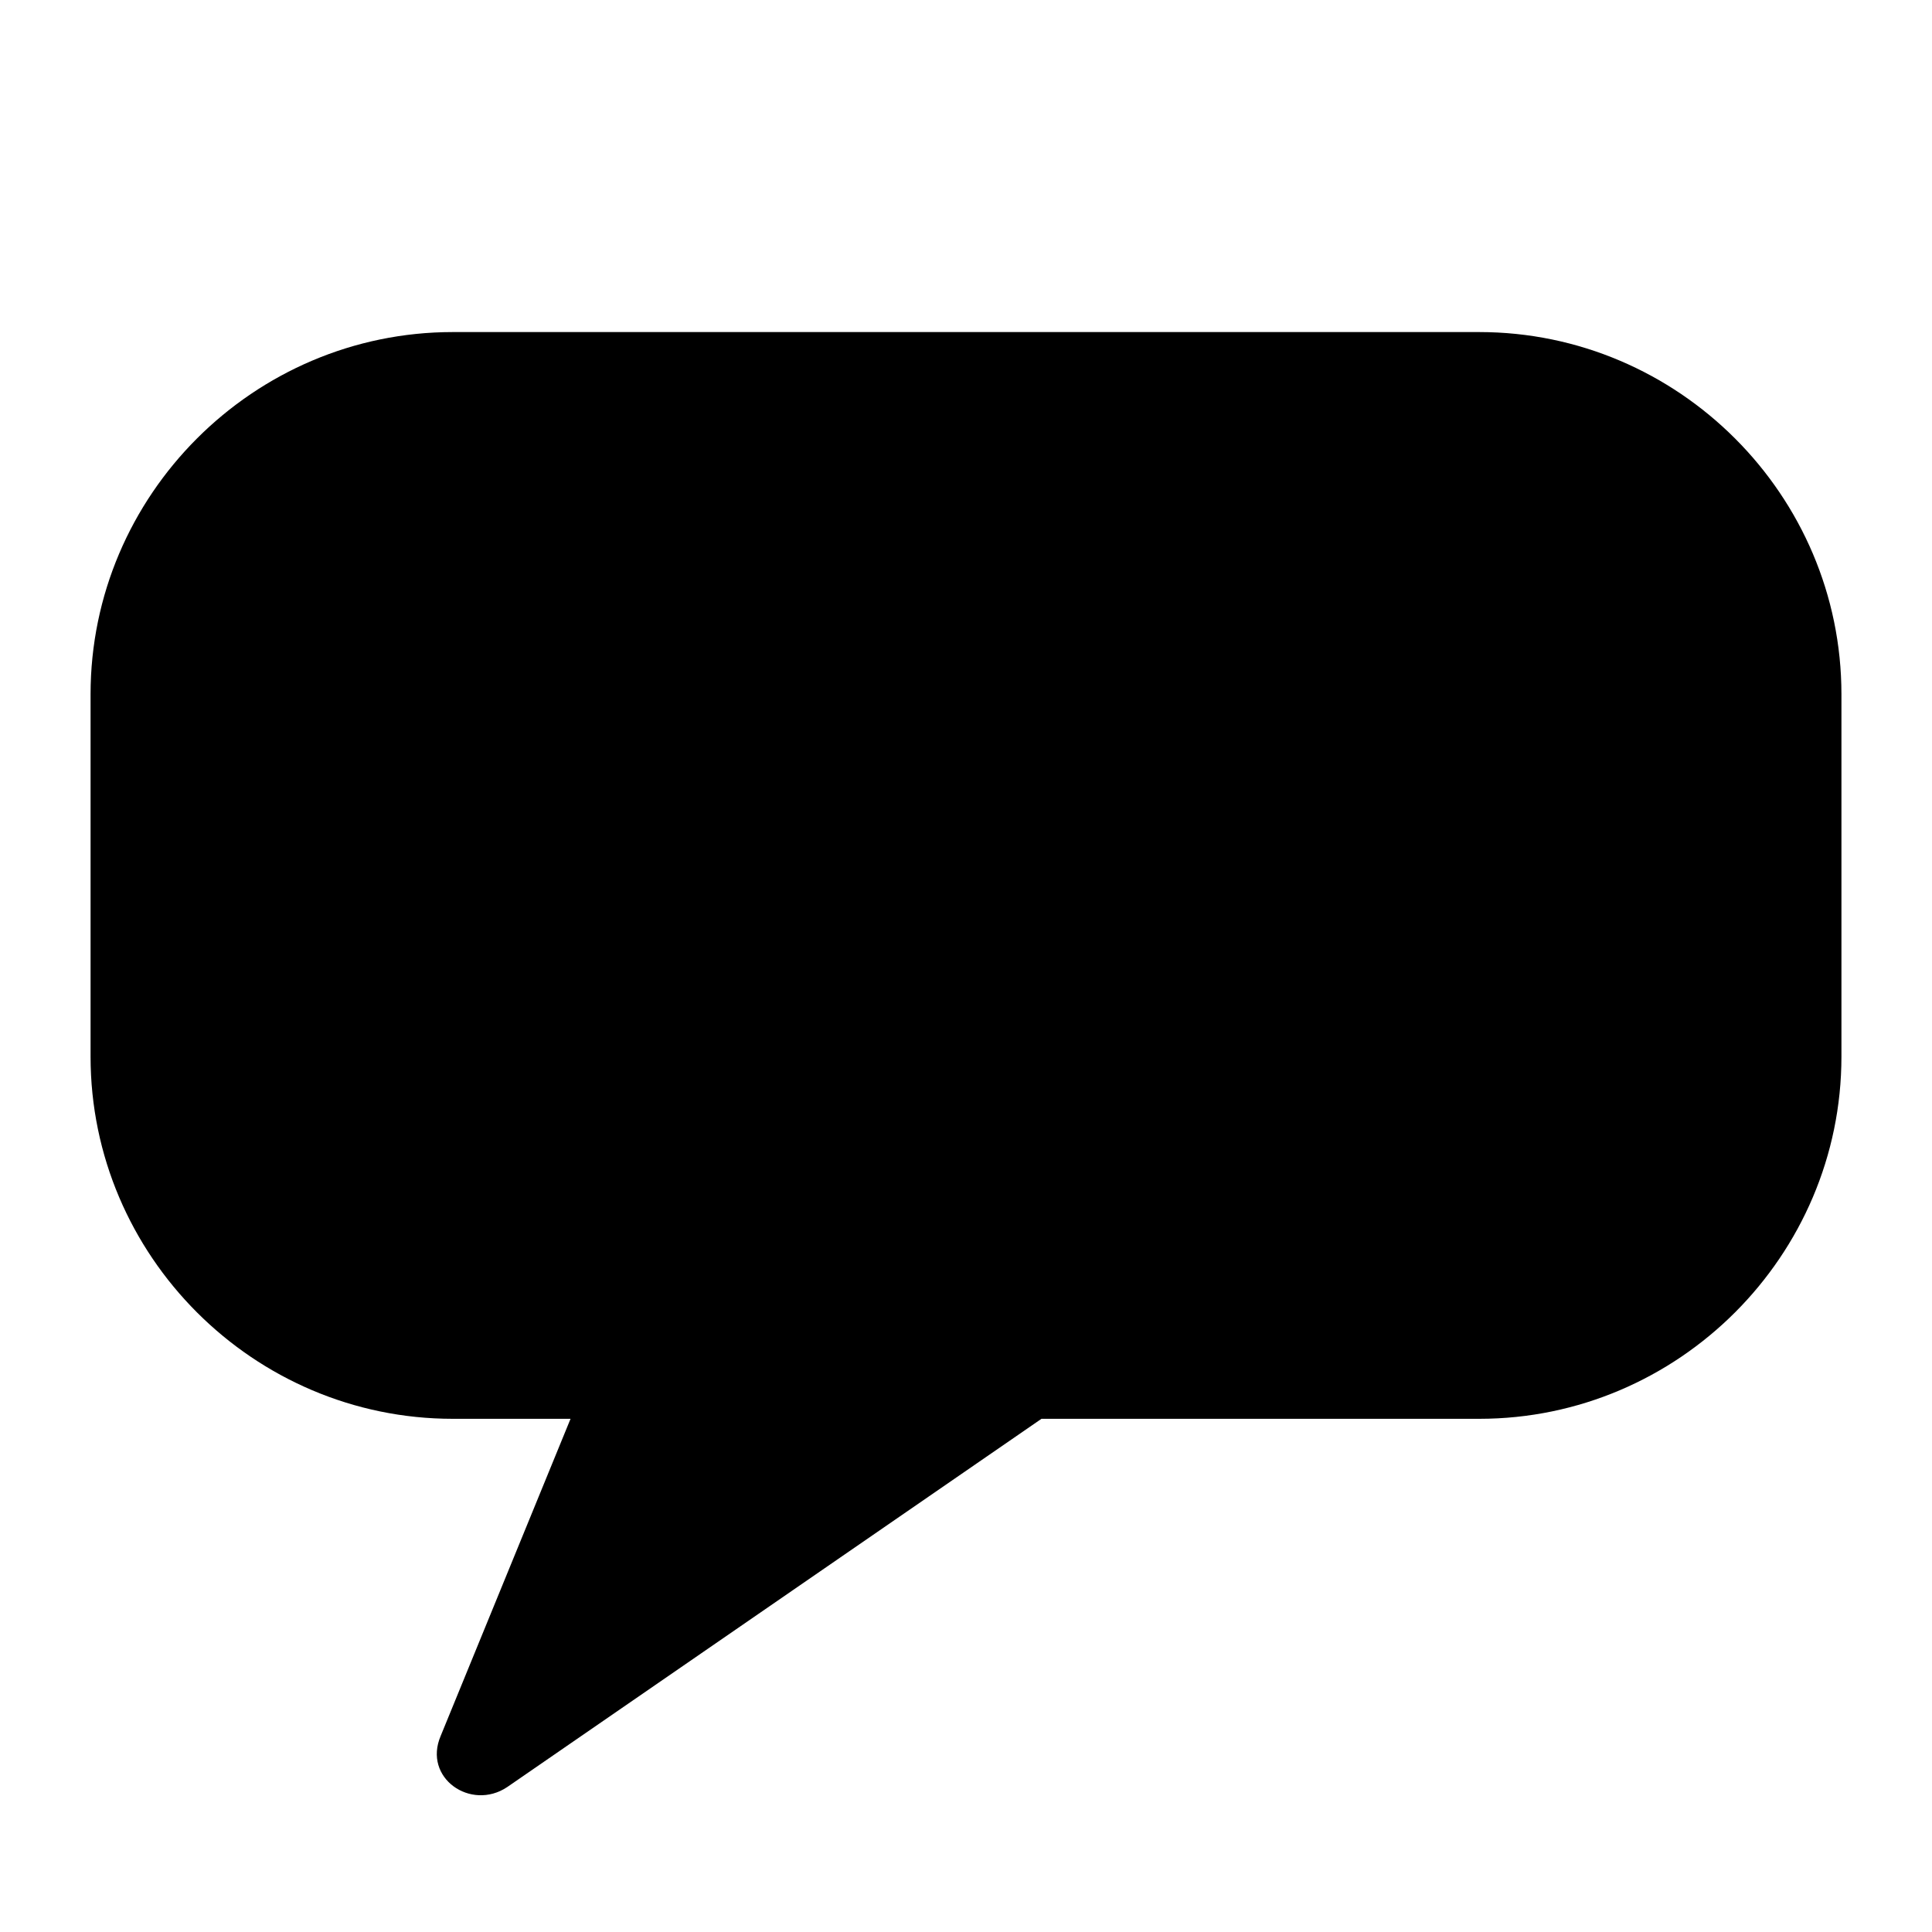
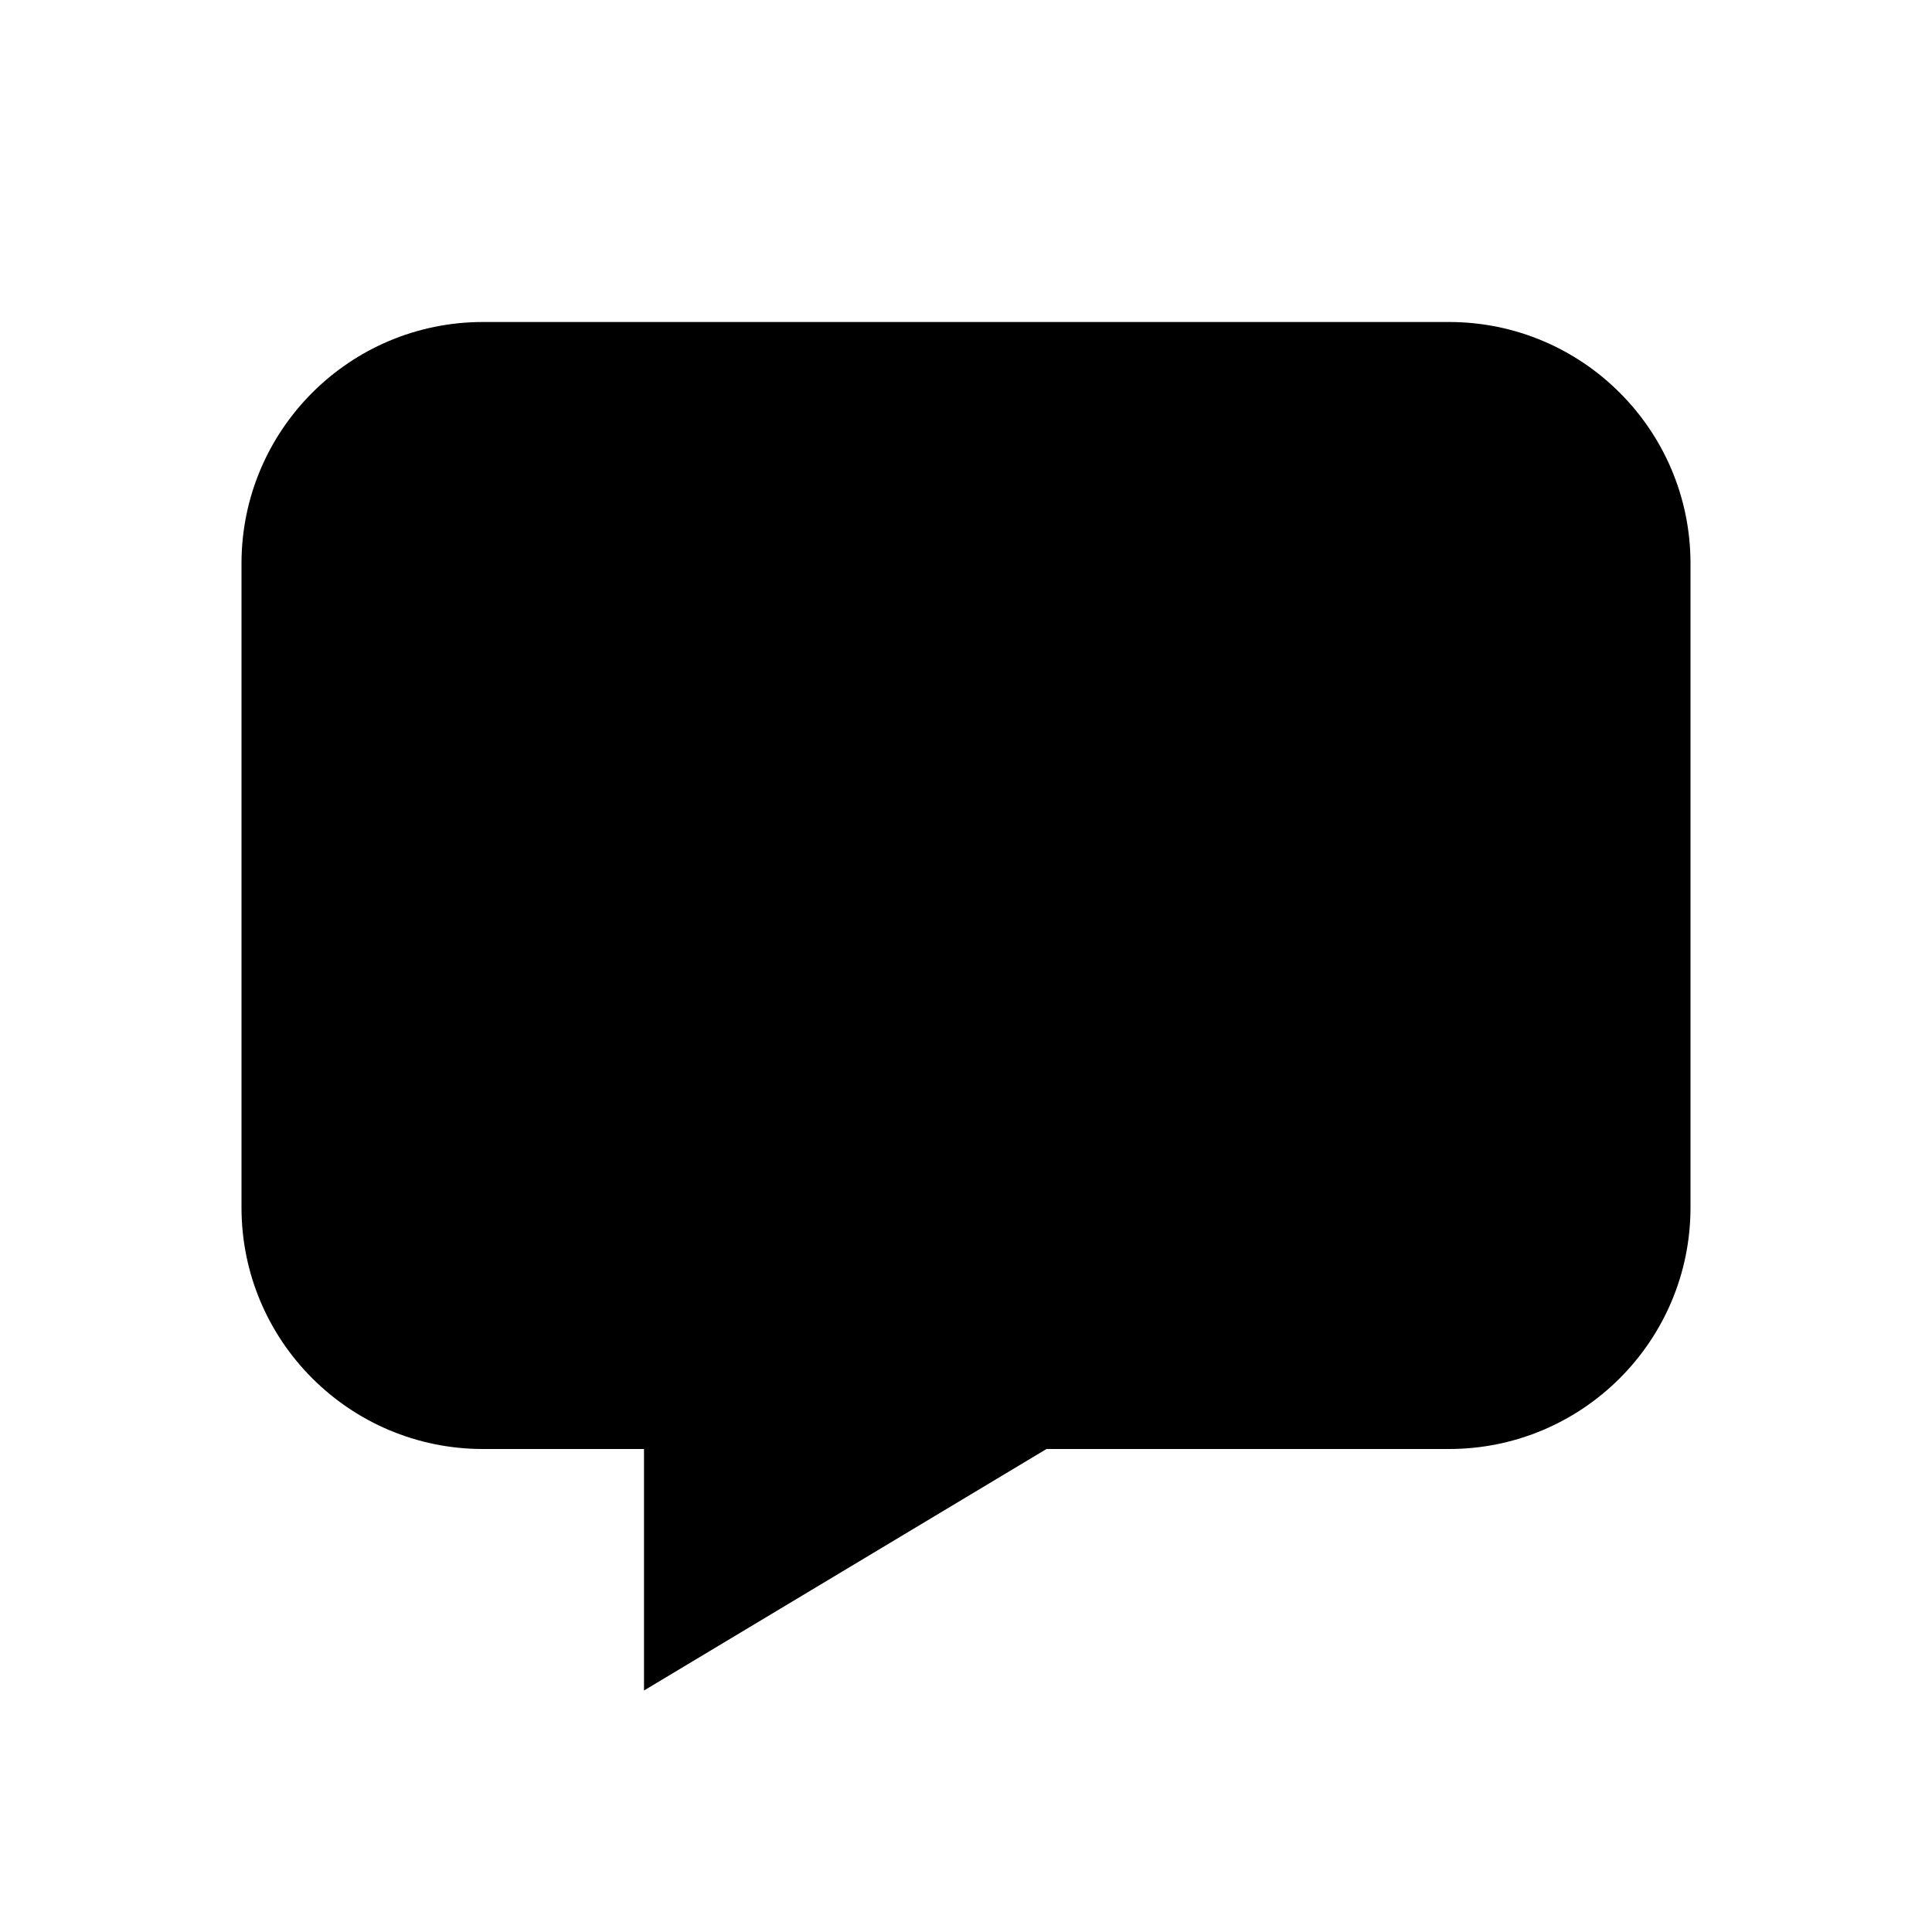
- <svg xmlns="http://www.w3.org/2000/svg" viewBox="0 0 64 64" width="64" height="64" fill="none" aria-hidden="true">
-   <path fill="currentColor" d="M15 11        H49        C55.6 11 61 16.4 61 23        V35        C61 41.6 55.6 47 49 47        H34.5        L16.8 59.2        C15.6 60.0 14.0 58.9 14.6 57.5        L18.9 47        H15        C8.4 47 3 41.6 3 35        V23        C3 16.4 8.4 11 15 11        Z" />
+ <svg xmlns="http://www.w3.org/2000/svg" viewBox="0 0 24 24" fill="none">
+   <path d="M18 4a3 3 0 0 1 3 3v8a3 3 0 0 1 -3 3h-5l-5 3v-3h-2a3 3 0 0 1 -3 -3v-8a3 3 0 0 1 3 -3h12" fill="currentColor" />
</svg>
